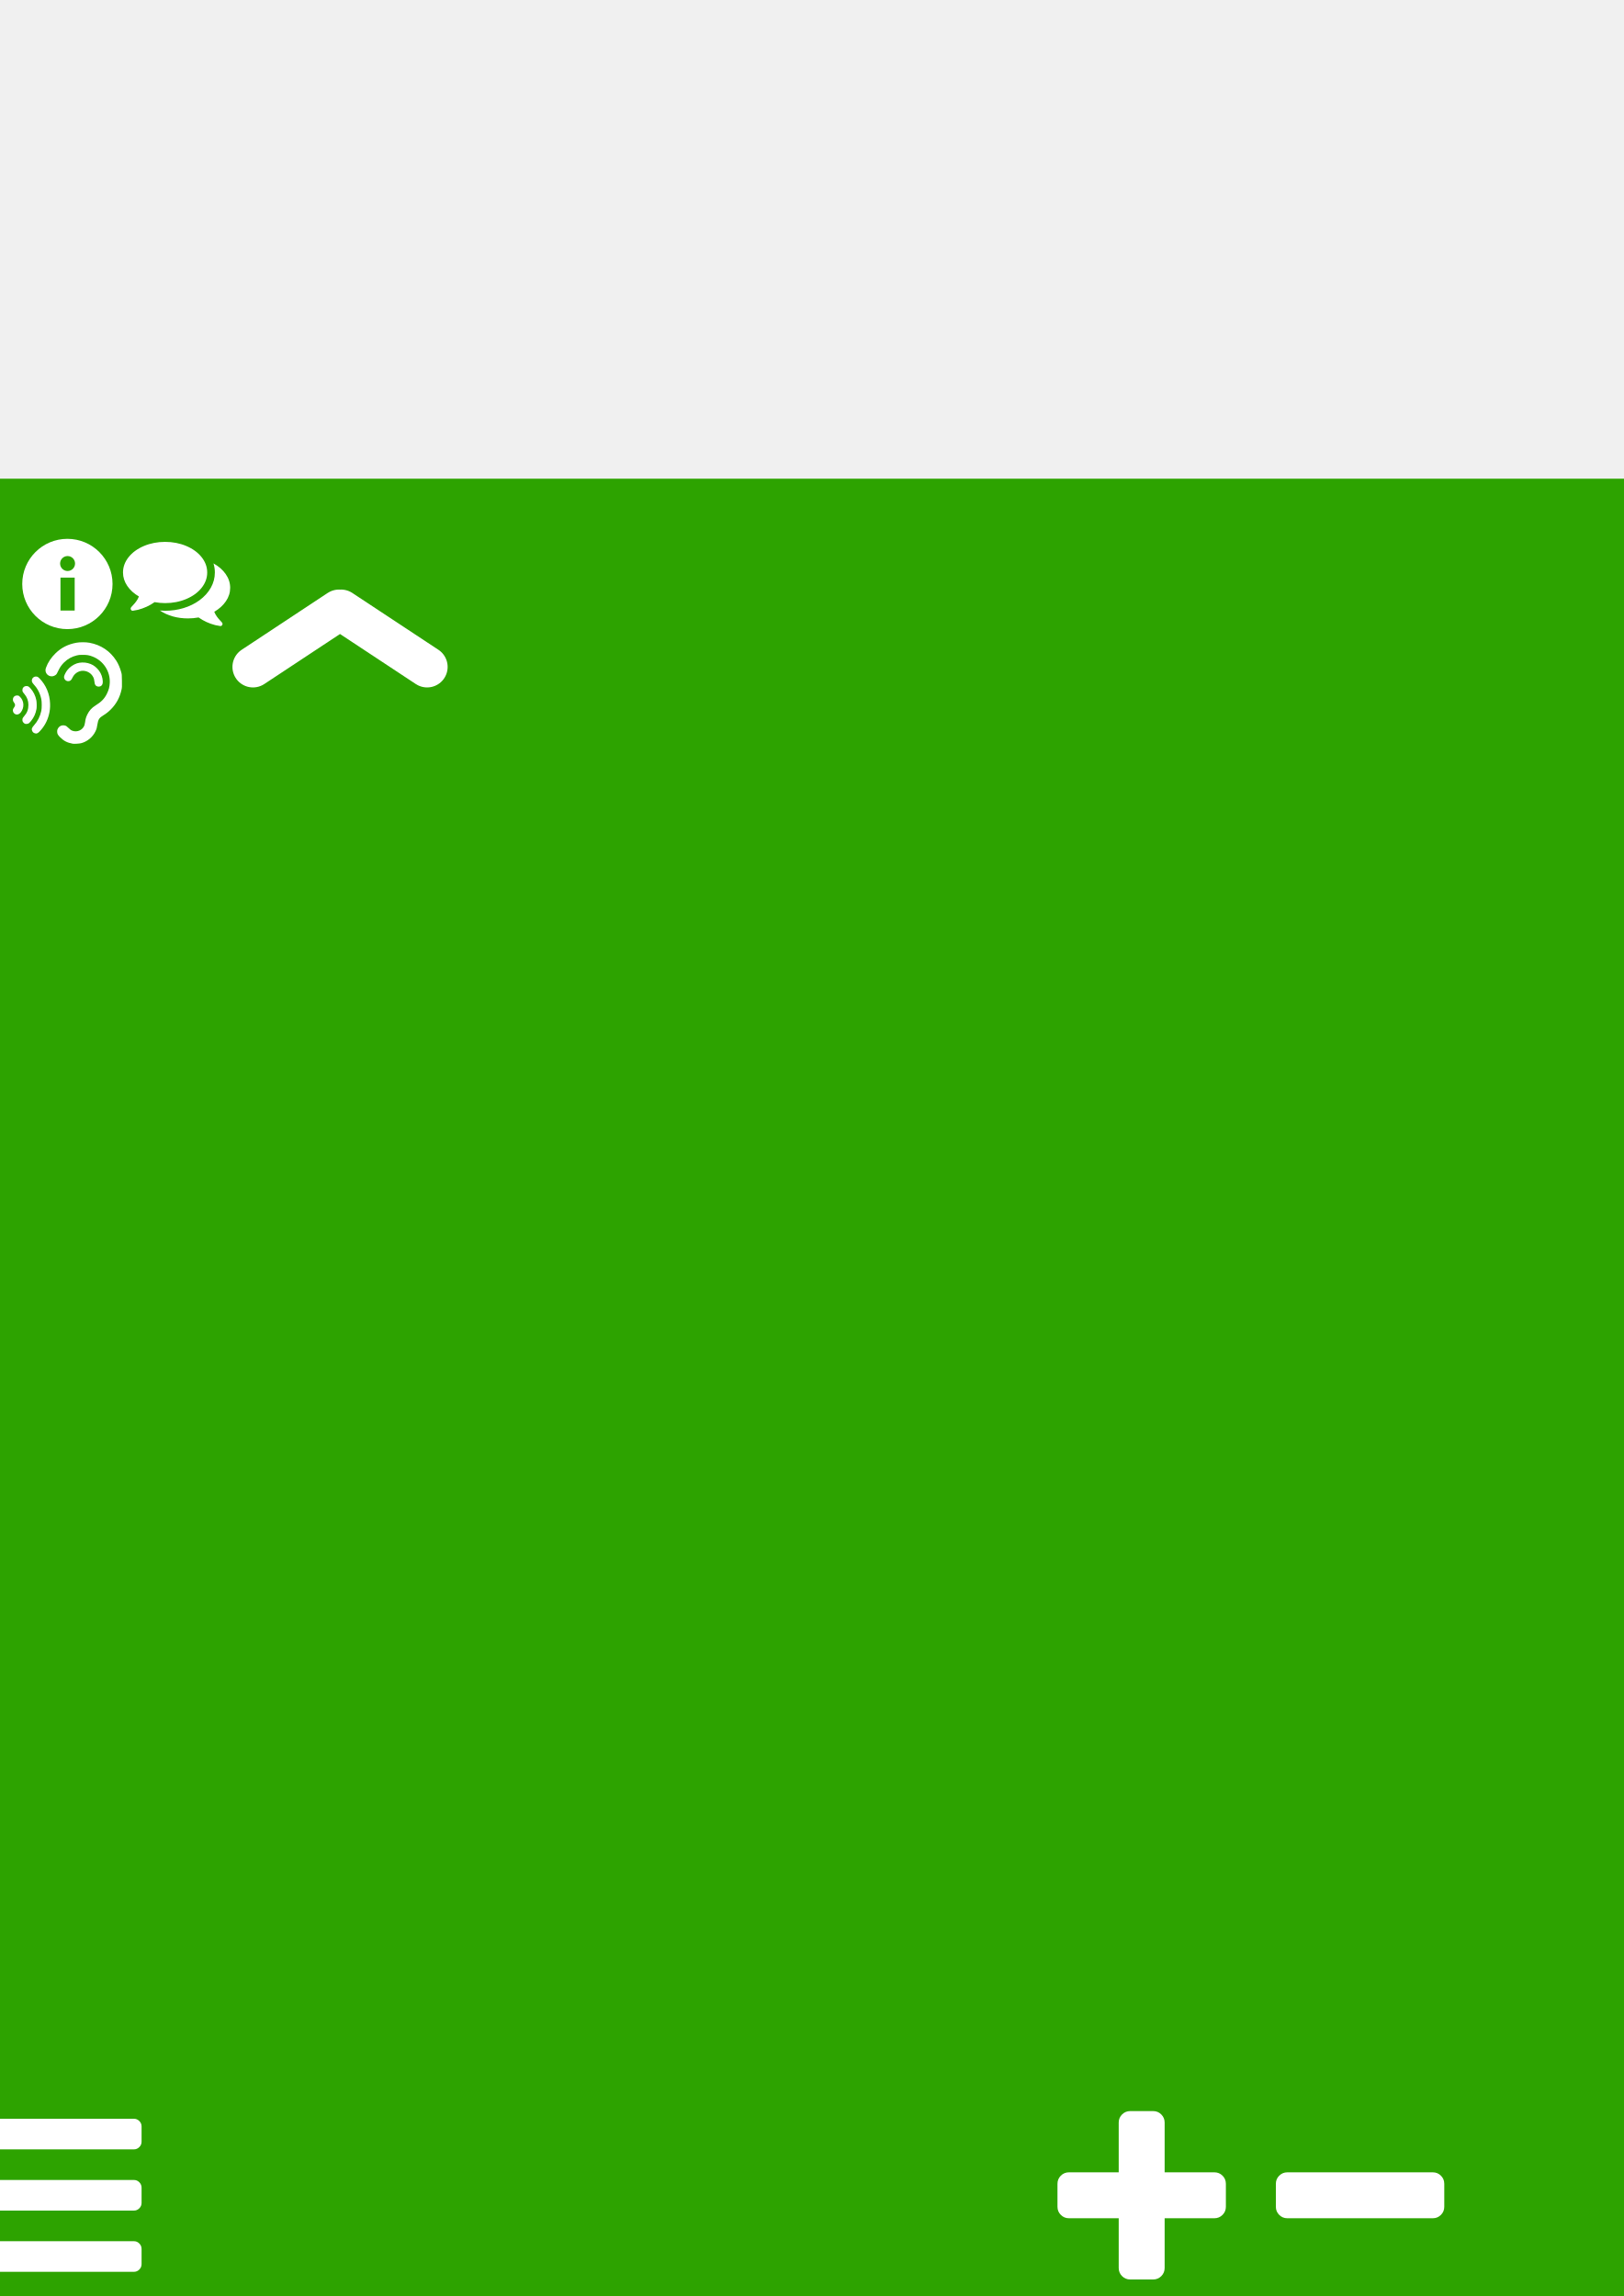
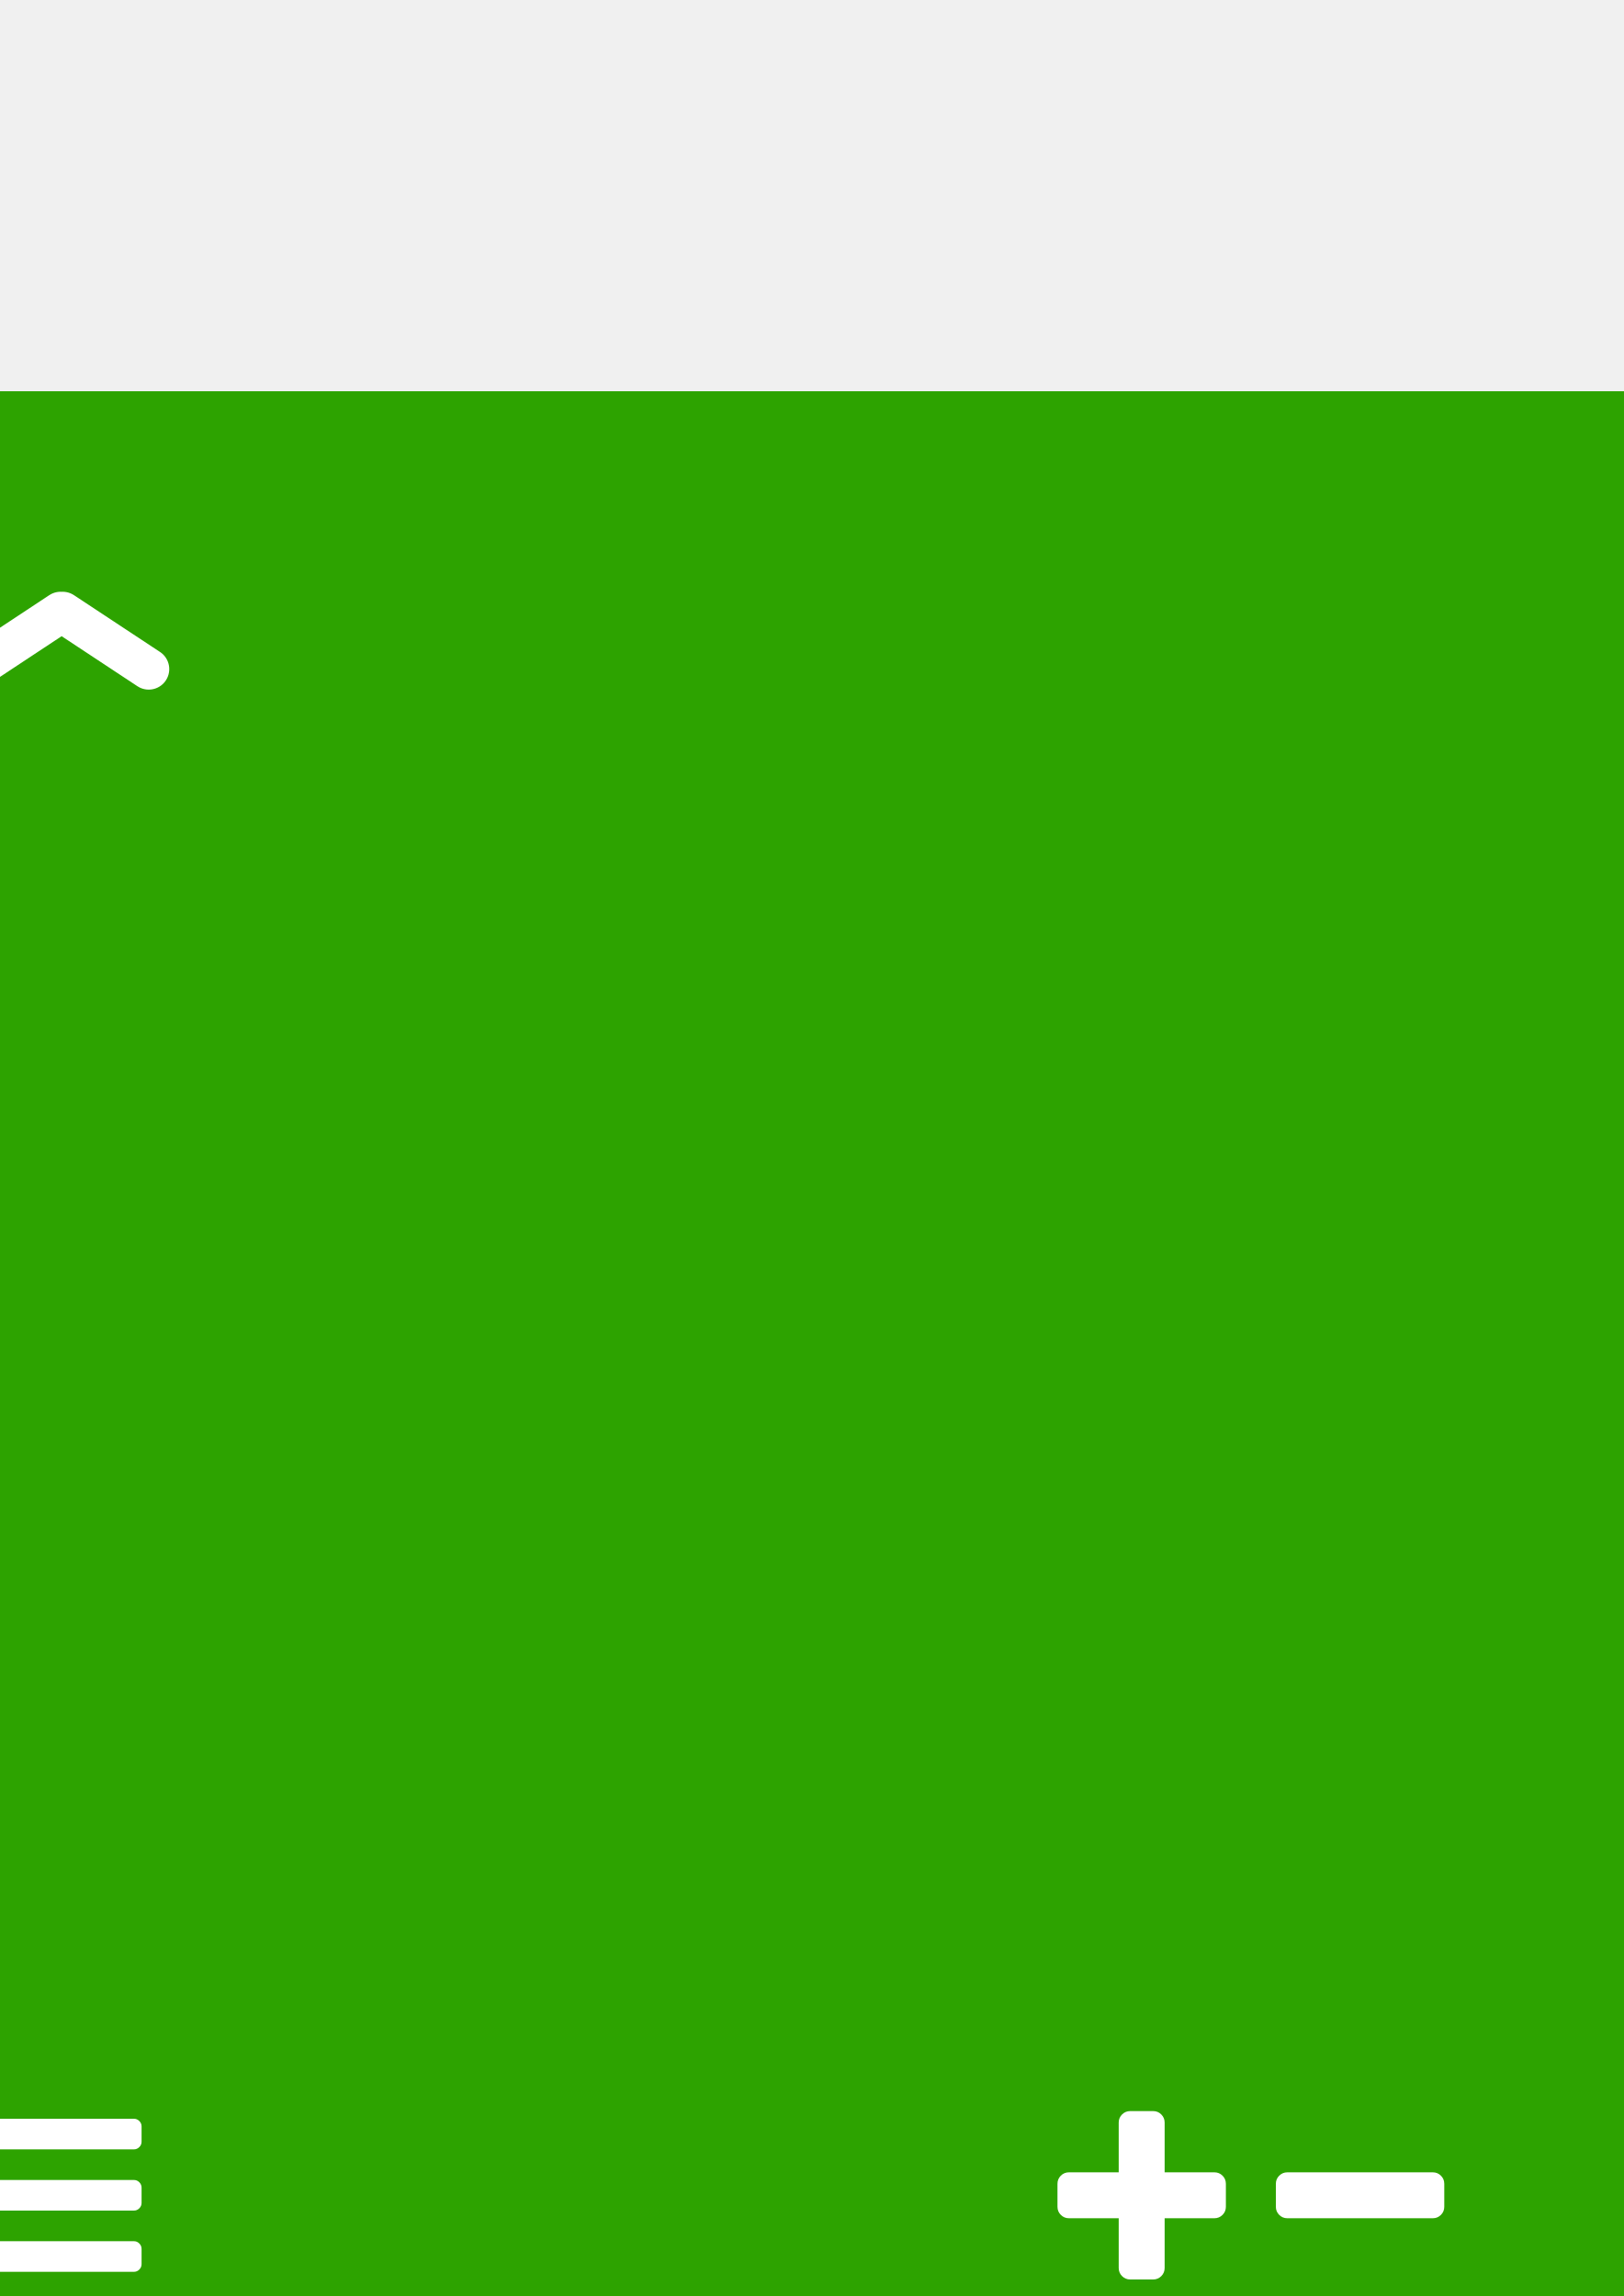
<svg xmlns="http://www.w3.org/2000/svg" xmlns:xlink="http://www.w3.org/1999/xlink" width="744.094" height="1052.362" id="svg5051" version="1.1">
  <defs id="defs5053" />
  <g id="layer1">
-     <rect style="color:#000000;fill:#2da300;fill-opacity:1;fill-rule:nonzero;stroke:none;stroke-width:1;marker:none;visibility:visible;display:inline;overflow:visible;enable-background:accumulate" id="rect3069" width="1717.54" height="1152.916" x="-717.192" y="219.407" />
+     <rect style="color:#000000;fill:#2da300;fill-opacity:1;fill-rule:nonzero;stroke:none;stroke-width:1;marker:none;visibility:visible;display:inline;overflow:visible;enable-background:accumulate" id="rect3069" width="1717.54" height="1152.916" x="-767.291" y="179.328" />
    <g id="g4988">
      <use style="fill:none;stroke:none" id="use4106" transform="translate(499.7874,0)" xlink:href="#use3996" y="0" x="0" width="744.094" height="1052.362" />
      <path style="fill:#ffffff;fill-opacity:1" id="path3984" d="m 561.784,1000.937 0,10.524 q 0,2.192 -1.535,3.727 -1.535,1.535 -3.727,1.535 l -22.802,0 0,22.802 q 0,2.192 -1.535,3.727 -1.535,1.535 -3.727,1.535 l -10.524,0 q -2.192,0 -3.727,-1.535 -1.535,-1.535 -1.535,-3.727 l 0,-22.802 -22.802,0 q -2.193,0 -3.727,-1.535 -1.535,-1.535 -1.535,-3.727 l 0,-10.524 q 0,-2.193 1.535,-3.727 1.535,-1.535 3.727,-1.535 l 22.802,0 0,-22.802 q 0,-2.193 1.535,-3.727 1.535,-1.535 3.727,-1.535 l 10.524,0 q 2.192,0 3.727,1.535 1.535,1.535 1.535,3.727 l 0,22.802 22.802,0 q 2.193,0 3.727,1.535 1.535,1.535 1.535,3.727 z" horiz-adv-x="1408" unicode="" />
    </g>
    <g id="g4984">
      <use style="fill:none;stroke:none" id="use4108" transform="translate(599.7449,0)" xlink:href="#use3996" y="0" x="0" width="744.094" height="1052.362" />
      <path style="fill:#ffffff;fill-opacity:1" id="path3986" d="m 661.867,1000.938 0,10.524 q 0,2.193 -1.535,3.727 -1.535,1.535 -3.727,1.535 l -66.652,0 q -2.192,0 -3.727,-1.535 -1.535,-1.535 -1.535,-3.727 l 0,-10.524 q 0,-2.193 1.535,-3.727 1.535,-1.535 3.727,-1.535 l 66.652,0 q 2.192,0 3.727,1.535 1.535,1.535 1.535,3.727 z" horiz-adv-x="1408" unicode="" />
    </g>
    <g id="g5008">
      <rect style="fill:none;stroke:none" id="use3996" width="99.957" height="99.957" x="-27.195" y="956.221" />
      <path style="fill:#ffffff;fill-opacity:1" id="path3988" d="m 64.88,1030.755 0,7.016 q 0,1.425 -1.041,2.467 -1.042,1.041 -2.466,1.041 l -77.177,0 q -1.425,0 -2.467,-1.041 -1.041,-1.042 -1.041,-2.467 l 0,-7.016 q 0,-1.425 1.041,-2.466 1.042,-1.042 2.467,-1.042 l 77.177,0 q 1.425,0 2.466,1.042 1.041,1.042 1.041,2.466 z m 0,-28.064 0,7.016 q 0,1.425 -1.041,2.467 -1.042,1.041 -2.466,1.041 l -77.177,0 q -1.425,0 -2.467,-1.041 -1.041,-1.042 -1.041,-2.467 l 0,-7.016 q 0,-1.425 1.041,-2.467 1.042,-1.041 2.467,-1.041 l 77.177,0 q 1.425,0 2.466,1.041 1.041,1.041 1.041,2.467 z m 0,-28.064 0,7.016 q 0,1.425 -1.041,2.467 -1.042,1.041 -2.466,1.041 l -77.177,0 q -1.425,0 -2.467,-1.041 -1.041,-1.042 -1.041,-2.467 l 0,-7.016 q 0,-1.425 1.041,-2.467 1.042,-1.041 2.467,-1.041 l 77.177,0 q 1.425,0 2.466,1.041 1.041,1.042 1.041,2.467 z" unicode="" />
    </g>
-     <g id="g4980" transform="translate(-1277.444,-704.4964)">
+     <g id="g4980" transform="translate(-1305.064,-703.4944)">
      <path style="fill:#ffffff;fill-opacity:1" id="path4896" d="m 771.43,997.15 q 0,-2.778 -1.903,-4.681 L 736.041,958.983 q -2.006,-1.903 -4.681,-1.903 -2.623,0 -4.629,1.903 l -3.858,3.858 q -1.955,1.955 -1.955,4.681 0,2.726 1.955,4.681 l 15.071,15.071 h -36.212 q -2.675,0 -4.347,1.929 -1.672,1.929 -1.672,4.655 v 6.584 q 0,2.726 1.672,4.655 1.672,1.929 4.347,1.929 h 36.212 l -15.071,15.123 q -1.955,1.852 -1.955,4.629 0,2.778 1.955,4.629 l 3.858,3.858 q 1.955,1.955 4.629,1.955 2.726,0 4.681,-1.955 l 33.486,-33.486 q 1.903,-1.8 1.903,-4.629 z" unicode="" />
      <use height="1052.362" width="744.094" x="0" y="0" xlink:href="#use3996" transform="translate(710.7884,-9.049793)" id="use4898" style="fill:#ff7474;fill-opacity:1;stroke:#000000;stroke-opacity:1" />
    </g>
    <g id="g5036" transform="translate(-5.17131,123.2496)" style="fill:#cd8080;fill-opacity:1">
      <use height="1052.362" width="744.094" x="0" y="0" xlink:href="#use3996" transform="translate(499.7874,0)" id="use5038" style="fill:#cd8080;stroke:none;fill-opacity:1" />
      <path unicode="" horiz-adv-x="1408" d="m 561.784,1000.937 0,10.524 q 0,2.192 -1.535,3.727 -1.535,1.535 -3.727,1.535 l -22.802,0 0,22.802 q 0,2.192 -1.535,3.727 -1.535,1.535 -3.727,1.535 l -10.524,0 q -2.192,0 -3.727,-1.535 -1.535,-1.535 -1.535,-3.727 l 0,-22.802 -22.802,0 q -2.193,0 -3.727,-1.535 -1.535,-1.535 -1.535,-3.727 l 0,-10.524 q 0,-2.193 1.535,-3.727 1.535,-1.535 3.727,-1.535 l 22.802,0 0,-22.802 q 0,-2.193 1.535,-3.727 1.535,-1.535 3.727,-1.535 l 10.524,0 q 2.192,0 3.727,1.535 1.535,1.535 1.535,3.727 l 0,22.802 22.802,0 q 2.193,0 3.727,1.535 1.535,1.535 1.535,3.727 z" id="path5040" style="fill:#cd8080;fill-opacity:1" />
    </g>
    <g id="g5042" transform="translate(-5.17131,123.2496)" style="fill:#cd8080;fill-opacity:1">
      <use height="1052.362" width="744.094" x="0" y="0" xlink:href="#use3996" transform="translate(599.7449,0)" id="use5044" style="fill:#cd8080;stroke:none;fill-opacity:1" />
      <path unicode="" horiz-adv-x="1408" d="m 661.867,1000.938 0,10.524 q 0,2.193 -1.535,3.727 -1.535,1.535 -3.727,1.535 l -66.652,0 q -2.192,0 -3.727,-1.535 -1.535,-1.535 -1.535,-3.727 l 0,-10.524 q 0,-2.193 1.535,-3.727 1.535,-1.535 3.727,-1.535 l 66.652,0 q 2.192,0 3.727,1.535 1.535,1.535 1.535,3.727 z" id="path5046" style="fill:#cd8080;fill-opacity:1" />
    </g>
    <g id="g5048" transform="translate(-5.17131,123.2496)" style="fill:#cd8080;fill-opacity:1">
      <rect y="956.221" x="-27.195" height="99.957" width="99.957" id="rect5050" style="fill:#cd8080;stroke:none;fill-opacity:1" />
      <path unicode="" d="m 64.88,1030.755 0,7.016 q 0,1.425 -1.041,2.467 -1.042,1.041 -2.466,1.041 l -77.177,0 q -1.425,0 -2.467,-1.041 -1.041,-1.042 -1.041,-2.467 l 0,-7.016 q 0,-1.425 1.041,-2.466 1.042,-1.042 2.467,-1.042 l 77.177,0 q 1.425,0 2.466,1.042 1.041,1.042 1.041,2.466 z m 0,-28.064 0,7.016 q 0,1.425 -1.041,2.467 -1.042,1.041 -2.466,1.041 l -77.177,0 q -1.425,0 -2.467,-1.041 -1.041,-1.042 -1.041,-2.467 l 0,-7.016 q 0,-1.425 1.041,-2.467 1.042,-1.041 2.467,-1.041 l 77.177,0 q 1.425,0 2.466,1.041 1.041,1.041 1.041,2.467 z m 0,-28.064 0,7.016 q 0,1.425 -1.041,2.467 -1.042,1.041 -2.466,1.041 l -77.177,0 q -1.425,0 -2.467,-1.041 -1.041,-1.042 -1.041,-2.467 l 0,-7.016 q 0,-1.425 1.041,-2.467 1.042,-1.041 2.467,-1.041 l 77.177,0 q 1.425,0 2.466,1.041 1.041,1.042 1.041,2.467 z" id="path5052" style="fill:#cd8080;fill-opacity:1" />
    </g>
-     <g id="g3061" transform="translate(-28.0049,-11.52262)">
+     <g id="g3061" transform="translate(-155.5815,-10.52063)">
      <g transform="matrix(0.5,0,0,0.5,-169.2158,-64.24168)" id="g3874">
        <g id="g3960" transform="translate(433.4457,-219.3854)" style="fill:none">
          <rect y="956.221" x="-27.195" height="99.957" width="99.957" id="rect3962" style="fill:none;stroke:none" />
          <path unicode="" d="m 64.88,1030.755 0,7.016 q 0,1.425 -1.041,2.467 -1.042,1.041 -2.466,1.041 l -77.177,0 q -1.425,0 -2.467,-1.041 -1.041,-1.042 -1.041,-2.467 l 0,-7.016 q 0,-1.425 1.041,-2.466 1.042,-1.042 2.467,-1.042 l 77.177,0 q 1.425,0 2.466,1.042 1.041,1.042 1.041,2.466 z m 0,-28.064 0,7.016 q 0,1.425 -1.041,2.467 -1.042,1.041 -2.466,1.041 l -77.177,0 q -1.425,0 -2.467,-1.041 -1.041,-1.042 -1.041,-2.467 l 0,-7.016 q 0,-1.425 1.041,-2.467 1.042,-1.041 2.467,-1.041 l 77.177,0 q 1.425,0 2.466,1.041 1.041,1.041 1.041,2.467 z m 0,-28.064 0,7.016 q 0,1.425 -1.041,2.467 -1.042,1.041 -2.466,1.041 l -77.177,0 q -1.425,0 -2.467,-1.041 -1.041,-1.042 -1.041,-2.467 l 0,-7.016 q 0,-1.425 1.041,-2.467 1.042,-1.041 2.467,-1.041 l 77.177,0 q 1.425,0 2.466,1.041 1.041,1.042 1.041,2.467 z" id="path3964" style="fill:none" />
        </g>
        <path id="path3901" d="m 461.1,833.279 c -4.99,-0.926 -8.084,-2.486 -11.372,-5.734 -2.352,-2.323 -2.89,-3.338 -2.893,-5.453 -0.002,-1.242 0.083,-1.597 0.616,-2.598 1.335,-2.505 3.962,-3.611 6.694,-2.817 0.951,0.276 1.393,0.581 2.82,1.943 1.912,1.825 2.507,2.263 3.705,2.731 4.453,1.737 9.63,-0.595 11.193,-5.042 0.2,-0.569 0.464,-1.858 0.586,-2.866 0.335,-2.753 0.857,-4.535 2.032,-6.94 1.761,-3.601 4.043,-6.127 7.433,-8.227 5.507,-3.411 8.29,-6.289 10.539,-10.901 1.712,-3.51 2.406,-6.134 2.597,-9.814 0.546,-10.558 -5.853,-20.368 -15.774,-24.184 -3.218,-1.238 -4.971,-1.543 -8.892,-1.55 -3.183,-0.006 -3.718,0.044 -5.623,0.521 -4.59,1.15 -8.153,3.114 -11.503,6.345 -2.112,2.036 -3.833,4.436 -5.083,7.087 -1.637,3.473 -1.83,3.784 -2.805,4.527 -3.016,2.297 -7.36,1.187 -8.795,-2.247 -0.584,-1.398 -0.582,-2.81 0.006,-4.43 1.783,-4.912 4.744,-9.362 8.909,-13.388 5.215,-5.041 11.222,-8.073 18.84,-9.509 3.319,-0.626 8.74,-0.624 12.113,0.003 10.523,1.956 18.951,7.592 24.583,16.442 1.885,2.961 3.336,6.343 4.489,10.459 0.6,2.143 0.602,2.167 0.683,8.071 0.075,5.528 0.052,6.053 -0.347,7.915 -1.535,7.158 -4.77,13.145 -9.85,18.231 -2.326,2.329 -4.373,3.939 -7.093,5.58 -3.44,2.075 -4.524,3.748 -5.139,7.929 -0.484,3.287 -0.805,4.437 -1.849,6.611 -2.553,5.32 -7.555,9.431 -13.203,10.853 -1.606,0.404 -6.355,0.687 -7.614,0.454 z m -34.104,-9.401 c -1.595,-0.326 -2.439,-0.963 -3.053,-2.302 -0.769,-1.677 -0.351,-2.923 1.769,-5.277 3.285,-3.647 5.512,-8.1 6.598,-13.192 0.503,-2.361 0.497,-8.402 -0.012,-10.738 -0.718,-3.298 -1.772,-6.033 -3.36,-8.72 -1.028,-1.739 -1.596,-2.495 -3.544,-4.718 -1.546,-1.764 -1.937,-2.688 -1.727,-4.086 0.333,-2.224 2.54,-3.605 4.809,-3.011 0.675,0.177 1.171,0.54 2.256,1.655 5.895,6.056 9.306,14.197 9.599,22.91 0.131,3.907 -0.155,6.722 -1.033,10.17 -1.527,5.991 -4.283,10.991 -8.512,15.443 -1.487,1.566 -2.594,2.11 -3.789,1.866 z m -9.558,-8.846 c -0.737,-0.235 -1.849,-1.299 -2.191,-2.098 -0.345,-0.805 -0.346,-2.235 -10e-4,-3.042 0.148,-0.346 0.734,-1.157 1.304,-1.802 2.767,-3.135 3.95,-6.279 3.934,-10.456 -0.014,-3.691 -1.221,-6.948 -3.655,-9.87 -1.758,-2.109 -1.909,-2.438 -1.814,-3.932 0.064,-1.011 0.185,-1.366 0.67,-1.973 0.788,-0.986 1.698,-1.424 2.964,-1.424 1.474,-3.9e-4 2.139,0.352 3.531,1.872 2.885,3.148 4.774,6.952 5.6,11.275 0.347,1.814 0.414,6.324 0.118,7.864 -0.856,4.451 -2.277,7.581 -4.988,10.986 -0.704,0.884 -1.623,1.835 -2.044,2.113 -0.848,0.561 -2.469,0.791 -3.427,0.485 z m -8.355,-8.589 c -1.629,-0.519 -2.679,-1.781 -2.833,-3.405 -0.102,-1.074 0.148,-1.695 1.387,-3.451 0.441,-0.625 0.575,-1.031 0.575,-1.741 0,-0.933 -0.125,-1.208 -1.345,-2.958 -0.497,-0.712 -0.586,-1.024 -0.586,-2.042 0,-2.507 1.946,-4.099 4.545,-3.72 0.802,0.117 1.085,0.298 2.101,1.341 3.722,3.824 3.941,9.84 0.515,14.151 -1.199,1.508 -2.993,2.259 -4.357,1.824 z m 74.694,-25.642 c -1.807,-0.538 -2.511,-1.615 -2.757,-4.218 -0.099,-1.047 -0.317,-2.317 -0.485,-2.821 -1.203,-3.623 -4.171,-6.271 -7.961,-7.104 -4.693,-1.031 -9.54,1.465 -11.67,6.011 -1.176,2.509 -2.112,3.273 -4.009,3.273 -2.406,0 -4.252,-2.363 -3.638,-4.659 0.402,-1.503 1.775,-4.039 3.081,-5.691 2.037,-2.576 5.348,-4.885 8.533,-5.951 3.007,-1.006 6.98,-1.093 10.223,-0.222 3.502,0.94 5.858,2.318 8.428,4.929 2.501,2.541 4.156,5.705 4.823,9.222 0.715,3.77 0.185,6.011 -1.647,6.965 -0.71,0.37 -2.138,0.5 -2.922,0.267 z" style="fill:#ffffff;fill-opacity:1" />
      </g>
      <g transform="translate(4.7511433e-5,-11.46287)" id="g3051">
        <g id="g5004" style="fill:#ffffff;fill-opacity:1" transform="matrix(0.5,0,0,0.5,47.49631,-212.4504)">
          <use style="fill:#ffffff;fill-opacity:1;stroke:none" id="use4098" transform="translate(99.95749,0)" xlink:href="#use3996" y="0" x="0" width="744.094" height="1052.362" />
          <path style="fill:#ffffff;fill-opacity:1" id="path3978" d="m 150.931,995.672 q 0,7.619 -5.152,14.087 -5.152,6.468 -14.059,10.223 -8.907,3.755 -19.376,3.755 -4.714,0 -9.647,-0.877 -6.797,4.823 -15.238,7.016 -1.973,0.493 -4.714,0.877 l -0.164,0 q -0.603,0 -1.124,-0.438 -0.521,-0.438 -0.63,-1.151 -0.055,-0.165 -0.055,-0.356 0,-0.192 0.027,-0.356 0.027,-0.165 0.11,-0.329 l 0.137,-0.274 q 0,0 0.192,-0.302 0.192,-0.301 0.219,-0.274 0.027,0.027 0.247,-0.274 0.219,-0.301 0.219,-0.246 0.274,-0.329 1.261,-1.371 0.987,-1.041 1.425,-1.617 0.439,-0.576 1.233,-1.59 0.795,-1.014 1.37,-2.11 0.576,-1.096 1.123,-2.412 -6.797,-3.947 -10.688,-9.702 -3.892,-5.755 -3.892,-12.278 0,-7.619 5.152,-14.087 5.152,-6.468 14.06,-10.223 8.907,-3.755 19.376,-3.755 10.469,0 19.376,3.755 8.907,3.755 14.059,10.223 5.152,6.468 5.152,14.087 z m 21.048,14.032 q 0,6.577 -3.892,12.306 -3.892,5.728 -10.688,9.674 0.548,1.315 1.124,2.412 0.576,1.096 1.37,2.11 0.795,1.014 1.233,1.59 0.438,0.575 1.425,1.617 0.987,1.042 1.261,1.37 0.055,0.055 0.219,0.247 0.165,0.192 0.247,0.274 0.081,0.082 0.219,0.274 0.137,0.192 0.192,0.301 l 0.137,0.274 q 0,0 0.11,0.329 0.11,0.329 0.027,0.356 -0.081,0.027 -0.055,0.356 -0.164,0.767 -0.713,1.206 -0.548,0.439 -1.206,0.384 -2.741,-0.384 -4.714,-0.877 -8.441,-2.193 -15.238,-7.016 -4.933,0.877 -9.647,0.877 -14.854,0 -25.872,-7.235 3.179,0.219 4.824,0.219 8.825,0 16.937,-2.467 8.112,-2.466 14.471,-7.071 6.852,-5.043 10.524,-11.62 3.672,-6.577 3.672,-13.922 0,-4.221 -1.261,-8.332 7.071,3.892 11.182,9.757 4.111,5.865 4.111,12.607 z" horiz-adv-x="1792" unicode="" />
        </g>
        <g id="g3857" transform="matrix(0.5,0,0,0.5,144.702,-151.9778)">
          <g id="g3983" transform="translate(-194.4115,-120.9451)" style="fill:none">
            <rect y="956.221" x="-27.195" height="99.957" width="99.957" id="rect3985" style="fill:none;stroke:none" />
            <path unicode="" d="m 64.88,1030.755 0,7.016 q 0,1.425 -1.041,2.467 -1.042,1.041 -2.466,1.041 l -77.177,0 q -1.425,0 -2.467,-1.041 -1.041,-1.042 -1.041,-2.467 l 0,-7.016 q 0,-1.425 1.041,-2.466 1.042,-1.042 2.467,-1.042 l 77.177,0 q 1.425,0 2.466,1.042 1.041,1.042 1.041,2.466 z m 0,-28.064 0,7.016 q 0,1.425 -1.041,2.467 -1.042,1.041 -2.466,1.041 l -77.177,0 q -1.425,0 -2.467,-1.041 -1.041,-1.042 -1.041,-2.467 l 0,-7.016 q 0,-1.425 1.041,-2.467 1.042,-1.041 2.467,-1.041 l 77.177,0 q 1.425,0 2.466,1.041 1.041,1.041 1.041,2.467 z m 0,-28.064 0,7.016 q 0,1.425 -1.041,2.467 -1.042,1.041 -2.466,1.041 l -77.177,0 q -1.425,0 -2.467,-1.041 -1.041,-1.042 -1.041,-2.467 l 0,-7.016 q 0,-1.425 1.041,-2.467 1.042,-1.041 2.467,-1.041 l 77.177,0 q 1.425,0 2.466,1.041 1.041,1.042 1.041,2.467 z" id="path3987" style="fill:none" />
          </g>
          <path id="path3989" d="m -171.628,843.869 c -22.855,0 -41.382,18.533 -41.382,41.388 0,22.855 18.527,41.382 41.382,41.382 22.855,0 41.382,-18.527 41.382,-41.382 0,-22.855 -18.527,-41.388 -41.382,-41.388 z m 0.176,15.789 c 3.783,0 6.847,3.07 6.847,6.853 0,3.783 -3.063,6.847 -6.847,6.847 -3.783,0 -6.853,-3.063 -6.853,-6.847 0,-3.783 3.07,-6.853 6.853,-6.853 z m -6.513,19.785 13.02,0 0,30.199 -13.02,0 0,-30.199 z" style="color:#000000;fill:#ffffff;fill-opacity:1;fill-rule:nonzero;stroke:none;stroke-width:1.114;marker:none;visibility:visible;display:inline;overflow:visible;enable-background:accumulate" />
        </g>
      </g>
    </g>
-     <g id="g3863" transform="translate(-407.9893,-411.2492)">
+     <g id="g3863" transform="translate(-535.5659,-410.2472)">
      <g id="g3054" transform="translate(241.1632,-302.297)" style="fill:none">
        <rect y="956.221" x="-27.195" height="99.957" width="99.957" id="rect3056" style="fill:none;stroke:none" />
        <path unicode="" d="m 64.88,1030.755 0,7.016 q 0,1.425 -1.041,2.467 -1.042,1.041 -2.466,1.041 l -77.177,0 q -1.425,0 -2.467,-1.041 -1.041,-1.042 -1.041,-2.467 l 0,-7.016 q 0,-1.425 1.041,-2.466 1.042,-1.042 2.467,-1.042 l 77.177,0 q 1.425,0 2.466,1.042 1.041,1.042 1.041,2.466 z m 0,-28.064 0,7.016 q 0,1.425 -1.041,2.467 -1.042,1.041 -2.466,1.041 l -77.177,0 q -1.425,0 -2.467,-1.041 -1.041,-1.042 -1.041,-2.467 l 0,-7.016 q 0,-1.425 1.041,-2.467 1.042,-1.041 2.467,-1.041 l 77.177,0 q 1.425,0 2.466,1.041 1.041,1.041 1.041,2.467 z m 0,-28.064 0,7.016 q 0,1.425 -1.041,2.467 -1.042,1.041 -2.466,1.041 l -77.177,0 q -1.425,0 -2.467,-1.041 -1.041,-1.042 -1.041,-2.467 l 0,-7.016 q 0,-1.425 1.041,-2.467 1.042,-1.041 2.467,-1.041 l 77.177,0 q 1.425,0 2.466,1.041 1.041,1.042 1.041,2.467 z" id="path3058" style="fill:none" />
      </g>
      <path style="fill:#ffffff;fill-opacity:1" id="path3076" d="m 261.409,682.327 0,43.15 q 0,1.031 -0.754,1.785 -0.754,0.754 -1.785,0.754 -1.031,0 -1.785,-0.754 l -13.207,-13.207 -10.391,0 q -1.031,0 -1.785,-0.753 -0.754,-0.754 -0.754,-1.785 l 0,-15.229 q 0,-1.031 0.754,-1.785 0.753,-0.754 1.785,-0.754 l 10.391,0 13.207,-13.207 q 0.754,-0.754 1.785,-0.754 1.031,0 1.785,0.754 0.754,0.754 0.754,1.785 z m 15.229,21.575 q 0,3.014 -1.685,5.612 -1.686,2.598 -4.462,3.708 -0.397,0.198 -0.991,0.198 -1.031,0 -1.785,-0.734 -0.754,-0.734 -0.754,-1.804 0,-0.833 0.476,-1.408 0.476,-0.575 1.15,-0.991 0.674,-0.416 1.349,-0.912 0.674,-0.496 1.15,-1.408 0.476,-0.912 0.476,-2.26 0,-1.349 -0.476,-2.261 -0.476,-0.912 -1.15,-1.408 -0.674,-0.496 -1.349,-0.912 -0.674,-0.416 -1.15,-0.992 -0.476,-0.575 -0.476,-1.408 0,-1.071 0.754,-1.804 0.754,-0.734 1.785,-0.734 0.595,0 0.991,0.198 2.776,1.071 4.462,3.688 1.685,2.618 1.685,5.632 z m 10.153,0 q 0,6.068 -3.371,11.204 -3.371,5.136 -8.924,7.476 -0.516,0.198 -0.992,0.198 -1.071,0 -1.824,-0.753 -0.753,-0.754 -0.753,-1.785 0,-1.547 1.547,-2.34 2.221,-1.15 3.014,-1.745 2.935,-2.142 4.581,-5.374 1.646,-3.232 1.646,-6.881 0,-3.649 -1.646,-6.881 -1.646,-3.232 -4.581,-5.374 -0.793,-0.595 -3.014,-1.745 -1.547,-0.793 -1.547,-2.34 0,-1.031 0.753,-1.785 0.754,-0.754 1.785,-0.754 0.516,0 1.031,0.198 5.552,2.34 8.924,7.476 3.371,5.136 3.371,11.204 z m 10.153,0 q 0,9.122 -5.037,16.756 -5.037,7.635 -13.405,11.244 -0.515,0.198 -1.031,0.198 -1.031,0 -1.785,-0.754 -0.754,-0.754 -0.754,-1.785 0,-1.428 1.547,-2.34 0.278,-0.159 0.892,-0.416 0.615,-0.258 0.892,-0.416 1.824,-0.991 3.252,-2.023 4.878,-3.609 7.615,-9.003 2.737,-5.394 2.737,-11.462 0,-6.068 -2.737,-11.462 -2.736,-5.394 -7.615,-9.003 -1.428,-1.031 -3.252,-2.023 -0.277,-0.159 -0.892,-0.416 -0.615,-0.258 -0.892,-0.417 -1.547,-0.912 -1.547,-2.34 0,-1.031 0.754,-1.785 0.754,-0.754 1.785,-0.754 0.516,0 1.031,0.198 8.368,3.609 13.405,11.244 5.037,7.635 5.037,16.756 z" horiz-adv-x="1664" unicode="" />
    </g>
-     <g id="g3869" transform="translate(-428.6957,-411.2492)">
+     <g id="g3869" transform="translate(-556.2723,-410.2472)">
      <g style="fill:none" transform="translate(361.8271,-302.297)" id="g3848">
        <rect style="fill:none;stroke:none" id="rect3850" width="99.957" height="99.957" x="-27.195" y="956.221" />
      </g>
      <path unicode="" horiz-adv-x="1664" d="m 392.226,682.327 0,43.15 c 0,0.687 -0.251,1.282 -0.754,1.785 -0.502,0.502 -1.097,0.754 -1.785,0.754 -0.687,0 -1.282,-0.251 -1.785,-0.754 l -13.207,-13.207 -10.391,0 c -0.687,0 -1.282,-0.251 -1.785,-0.753 -0.502,-0.502 -0.754,-1.097 -0.754,-1.785 l 0,-15.229 c 0,-0.687 0.251,-1.282 0.754,-1.785 0.502,-0.502 1.097,-0.754 1.785,-0.754 l 10.391,0 13.207,-13.207 c 0.502,-0.502 1.097,-0.754 1.785,-0.754 0.687,0 1.282,0.251 1.785,0.754 0.502,0.502 0.754,1.097 0.754,1.785 z m 15.229,21.575 c 0,2.009 -0.562,3.88 -1.685,5.612 -1.124,1.732 -2.611,2.968 -4.462,3.708 -0.264,0.132 -0.595,0.198 -0.991,0.198 -0.687,0 -1.282,-0.245 -1.785,-0.734 -0.502,-0.489 -0.754,-1.091 -0.754,-1.804 0,-0.555 0.159,-1.025 0.476,-1.408 0.317,-0.383 0.701,-0.714 1.15,-0.991 0.45,-0.278 0.899,-0.582 1.349,-0.912 0.449,-0.331 0.833,-0.8 1.15,-1.408 0.317,-0.608 0.476,-1.362 0.476,-2.26 0,-0.899 -0.159,-1.653 -0.476,-2.261 -0.317,-0.608 -0.701,-1.077 -1.15,-1.408 -0.45,-0.331 -0.899,-0.635 -1.349,-0.912 -0.449,-0.278 -0.833,-0.608 -1.15,-0.992 -0.317,-0.383 -0.476,-0.853 -0.476,-1.408 0,-0.714 0.251,-1.315 0.754,-1.804 0.502,-0.489 1.097,-0.734 1.785,-0.734 0.397,0 0.727,0.066 0.991,0.198 1.851,0.714 3.338,1.943 4.462,3.688 1.124,1.745 1.685,3.622 1.685,5.632 z" id="path3854" style="fill:#ffffff;fill-opacity:1" />
    </g>
-     <g id="g3851" transform="translate(-475.8396,-411.2492)">
+     <g id="g3851" transform="translate(-503.4588,-410.2472)">
      <g id="g3856" transform="translate(109.0985,-302.297)" style="fill:none">
        <rect y="956.221" x="-27.195" height="99.957" width="99.957" id="rect3858" style="fill:none;stroke:none" />
      </g>
      <path style="fill:#ffffff;fill-opacity:1" id="path3072" d="m 160.182,677.961 0,51.883 q 0,0.958 -0.7,1.658 -0.7,0.7 -1.658,0.7 l -18.867,0 q -0.958,0 -1.658,-0.7 -0.7,-0.7 -0.7,-1.658 l 0,-51.883 q 0,-0.958 0.7,-1.658 0.7,-0.7 1.658,-0.7 l 18.867,0 q 0.958,0 1.658,0.7 0.7,0.7 0.7,1.658 z m -33.016,0 0,51.883 q 0,0.958 -0.7,1.658 -0.7,0.7 -1.658,0.7 l -18.866,0 q -0.958,0 -1.658,-0.7 -0.7,-0.7 -0.7,-1.658 l 0,-51.883 q 0,-0.958 0.7,-1.658 0.7,-0.7 1.658,-0.7 l 18.866,0 q 0.958,0 1.658,0.7 0.7,0.7 0.7,1.658 z" unicode="" />
    </g>
-     <g id="g3846" transform="translate(-425.7397,-411.2492)">
+     <g id="g3846" transform="translate(-453.3588,-410.2472)">
      <g style="fill:none" transform="translate(-40.9589,-302.297)" id="g3860">
        <rect style="fill:none;stroke:none" id="rect3862" width="99.957" height="99.957" x="-27.195" y="956.221" />
      </g>
      <path style="fill:#ffffff;fill-opacity:1" id="path3074" d="m 6.9,705.045 -48.935,27.194 q -0.848,0.479 -1.456,0.111 -0.608,-0.368 -0.608,-1.327 l 0,-54.241 q 0,-0.958 0.608,-1.327 0.608,-0.369 1.456,0.11 l 48.935,27.194 q 0.848,0.479 0.848,1.142 0,0.663 -0.848,1.142 z" horiz-adv-x="1408" unicode="" />
    </g>
-     <g id="g3839" transform="translate(-226.6699,-232.9023)">
-       <g id="g3832" transform="translate(-40.11365,-480.6439)" style="fill:none">
-         <rect y="956.221" x="-27.195" height="99.957" width="99.957" id="rect3834" style="fill:none;stroke:none" />
-       </g>
-       <g style="fill:#ffffff;fill-opacity:1" transform="translate(2.914621,1.690486)" id="g3842">
-         <path style="fill:#ffffff;fill-opacity:1" id="path3836" d="m -56.174,523.06 34.476,-19.159 q 0.597,-0.338 1.025,-0.078 0.428,0.26 0.428,0.935 l 0,38.215 q 0,0.675 -0.428,0.935 -0.428,0.26 -1.025,-0.078 l -34.476,-19.159 q -0.597,-0.338 -0.597,-0.805 0,-0.467 0.597,-0.805 z" horiz-adv-x="1408" unicode="" />
-         <path unicode="" horiz-adv-x="1408" d="m -19.647,523.06 34.476,-19.159 q 0.597,-0.338 1.025,-0.078 0.428,0.26 0.428,0.935 l 0,38.215 q 0,0.675 -0.428,0.935 -0.428,0.26 -1.025,-0.078 l -34.476,-19.159 q -0.597,-0.338 -0.597,-0.805 0,-0.467 0.597,-0.805 z" id="path3838" style="fill:#ffffff;fill-opacity:1" />
-       </g>
-     </g>
-     <g id="g3895" transform="translate(767.0807,-434.4586)">
+     <g id="g3895" transform="translate(639.5041,-433.4566)">
      <rect style="fill:none;stroke:none" id="rect3882" width="99.957" height="99.957" x="-661.229" y="677.133" />
      <path id="path3886" d="m -611.735,714.091 -39.416,26.042 z m 0.941,0 39.445,26.042 z" style="fill:#ffffff;fill-opacity:1;stroke:#ffffff;stroke-width:18.811;stroke-linecap:round;stroke-linejoin:round;stroke-miterlimit:4;stroke-opacity:1;stroke-dasharray:none" />
    </g>
  </g>
</svg>
